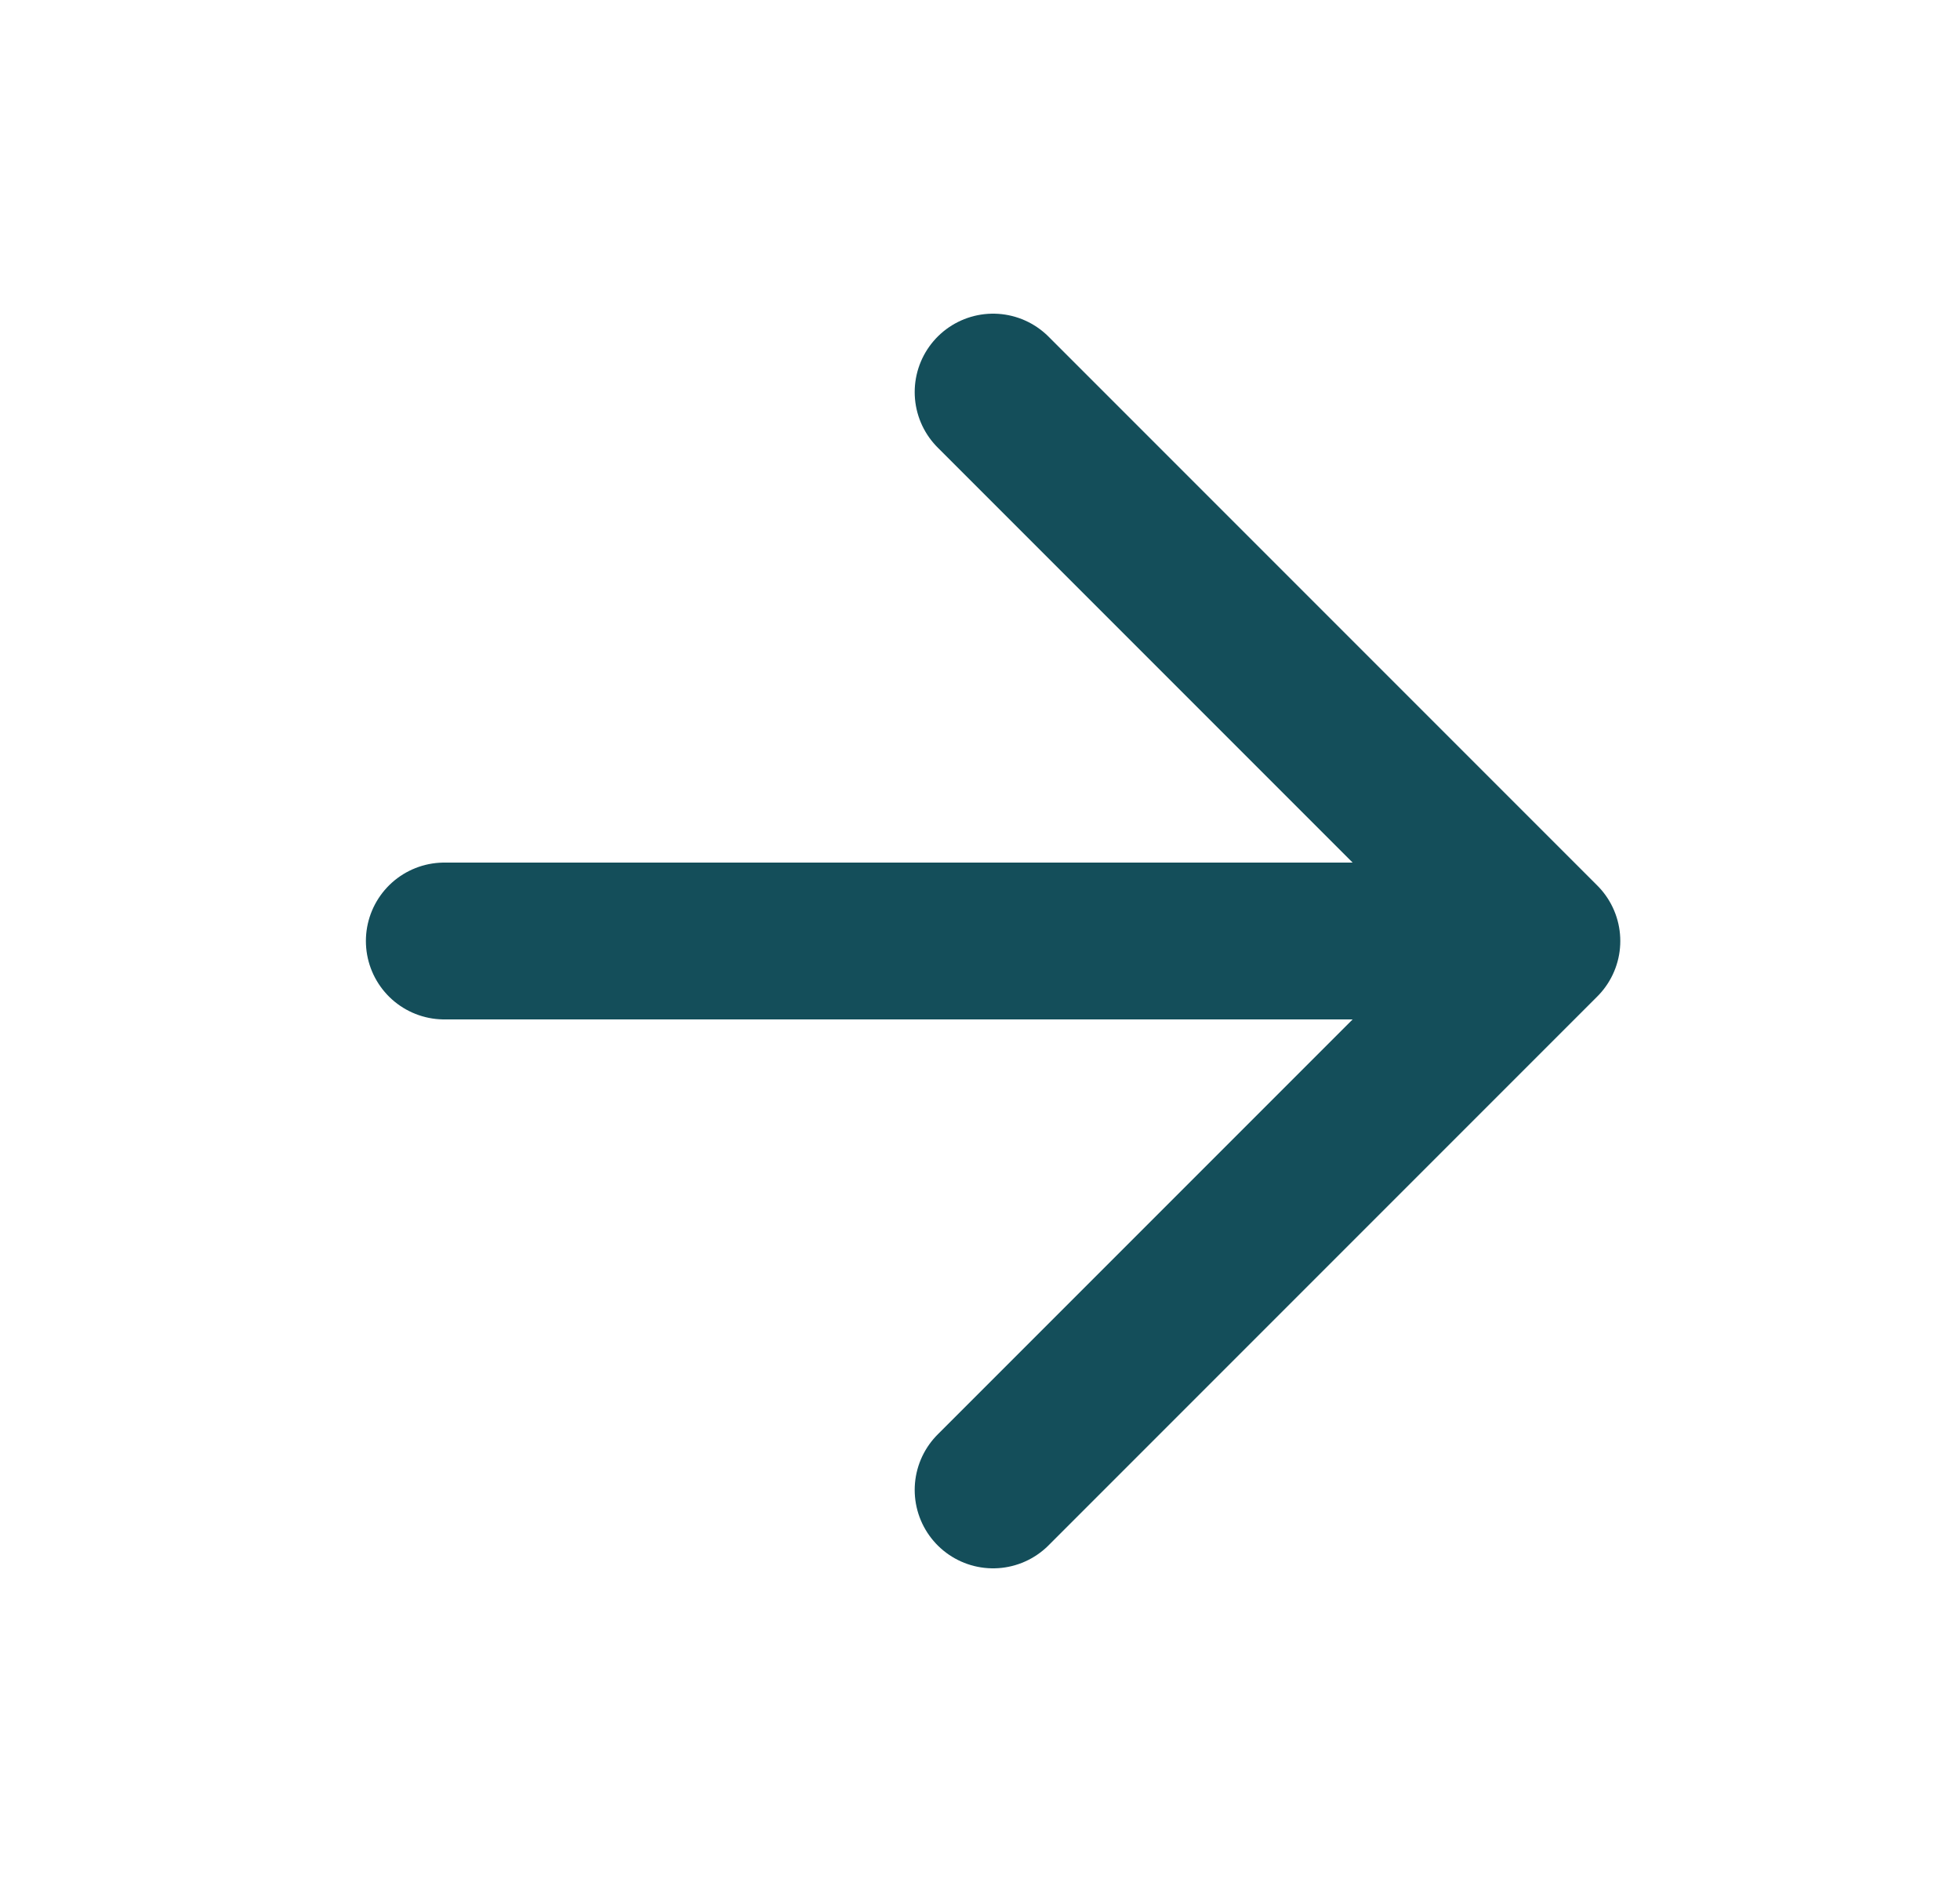
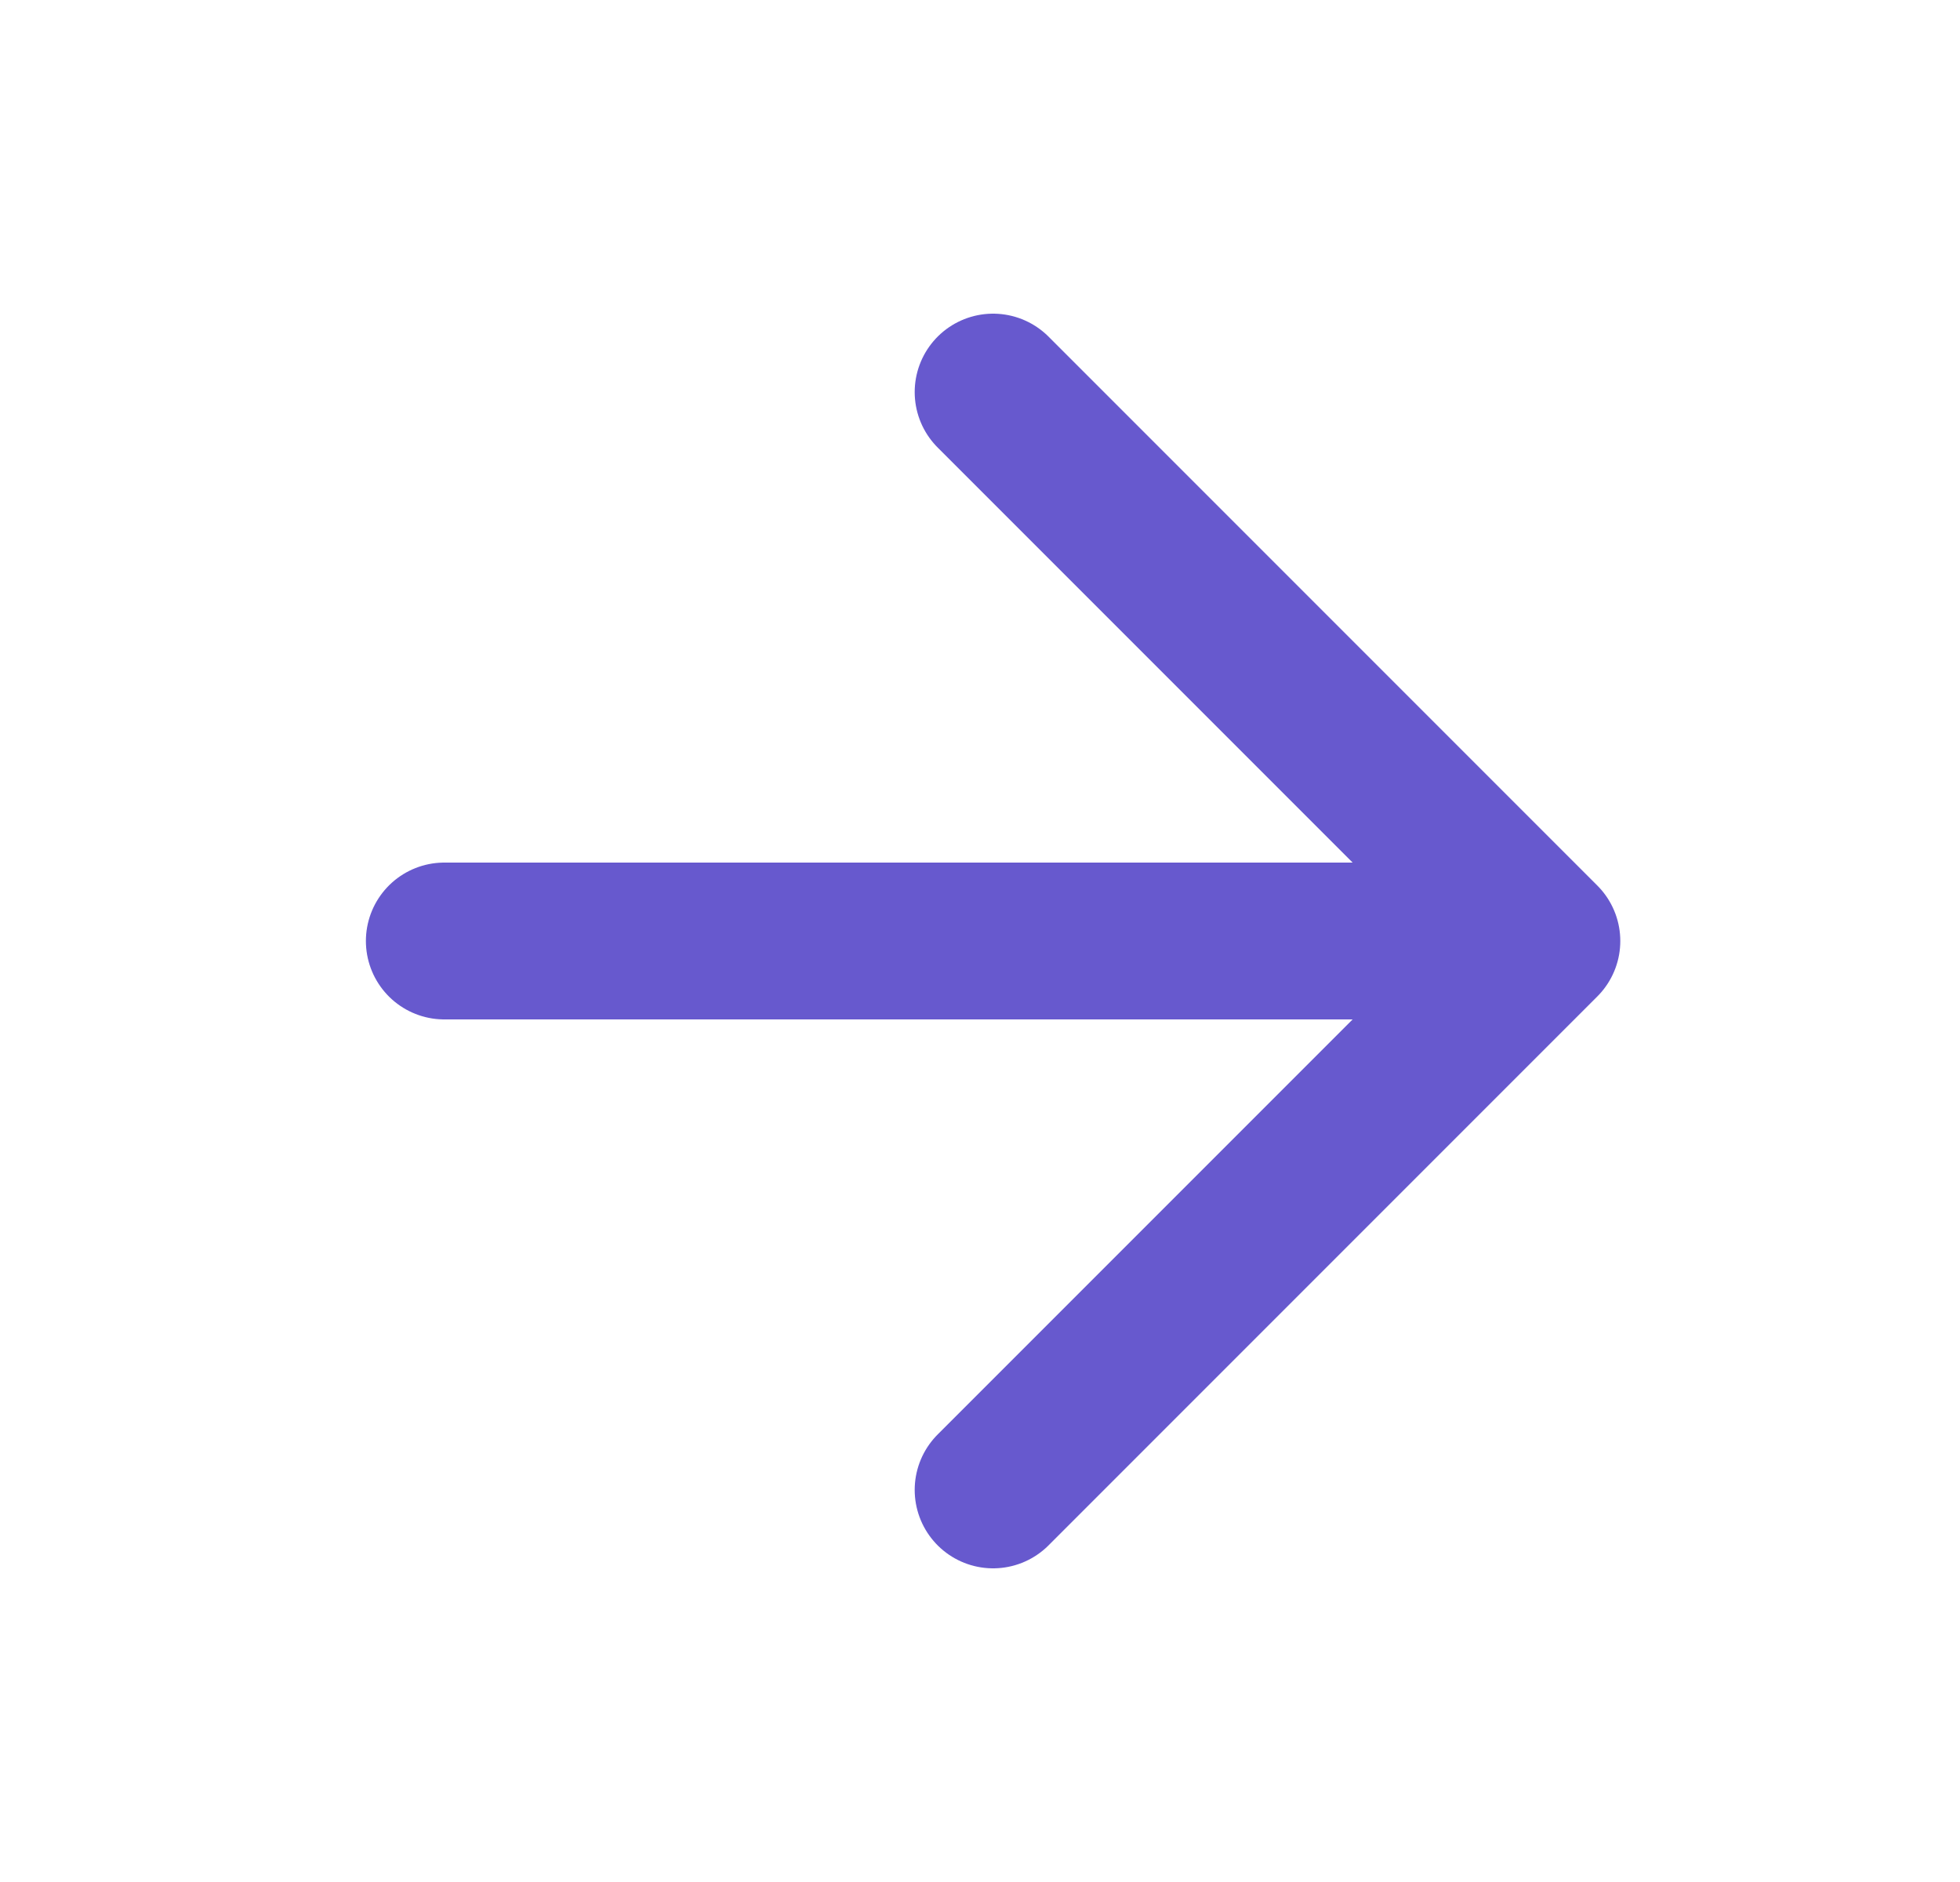
<svg xmlns="http://www.w3.org/2000/svg" width="25" height="24" viewBox="0 0 25 24" fill="none">
-   <path d="M5.667 12H19.667M19.667 12L12.667 5M19.667 12L12.667 19" stroke="#144E5A" stroke-width="2" stroke-linecap="round" stroke-linejoin="round" />
+   <path d="M5.667 12H19.667M19.667 12L12.667 5M19.667 12L12.667 19" stroke="#6759CE" stroke-width="2" stroke-linecap="round" stroke-linejoin="round" />
</svg>
